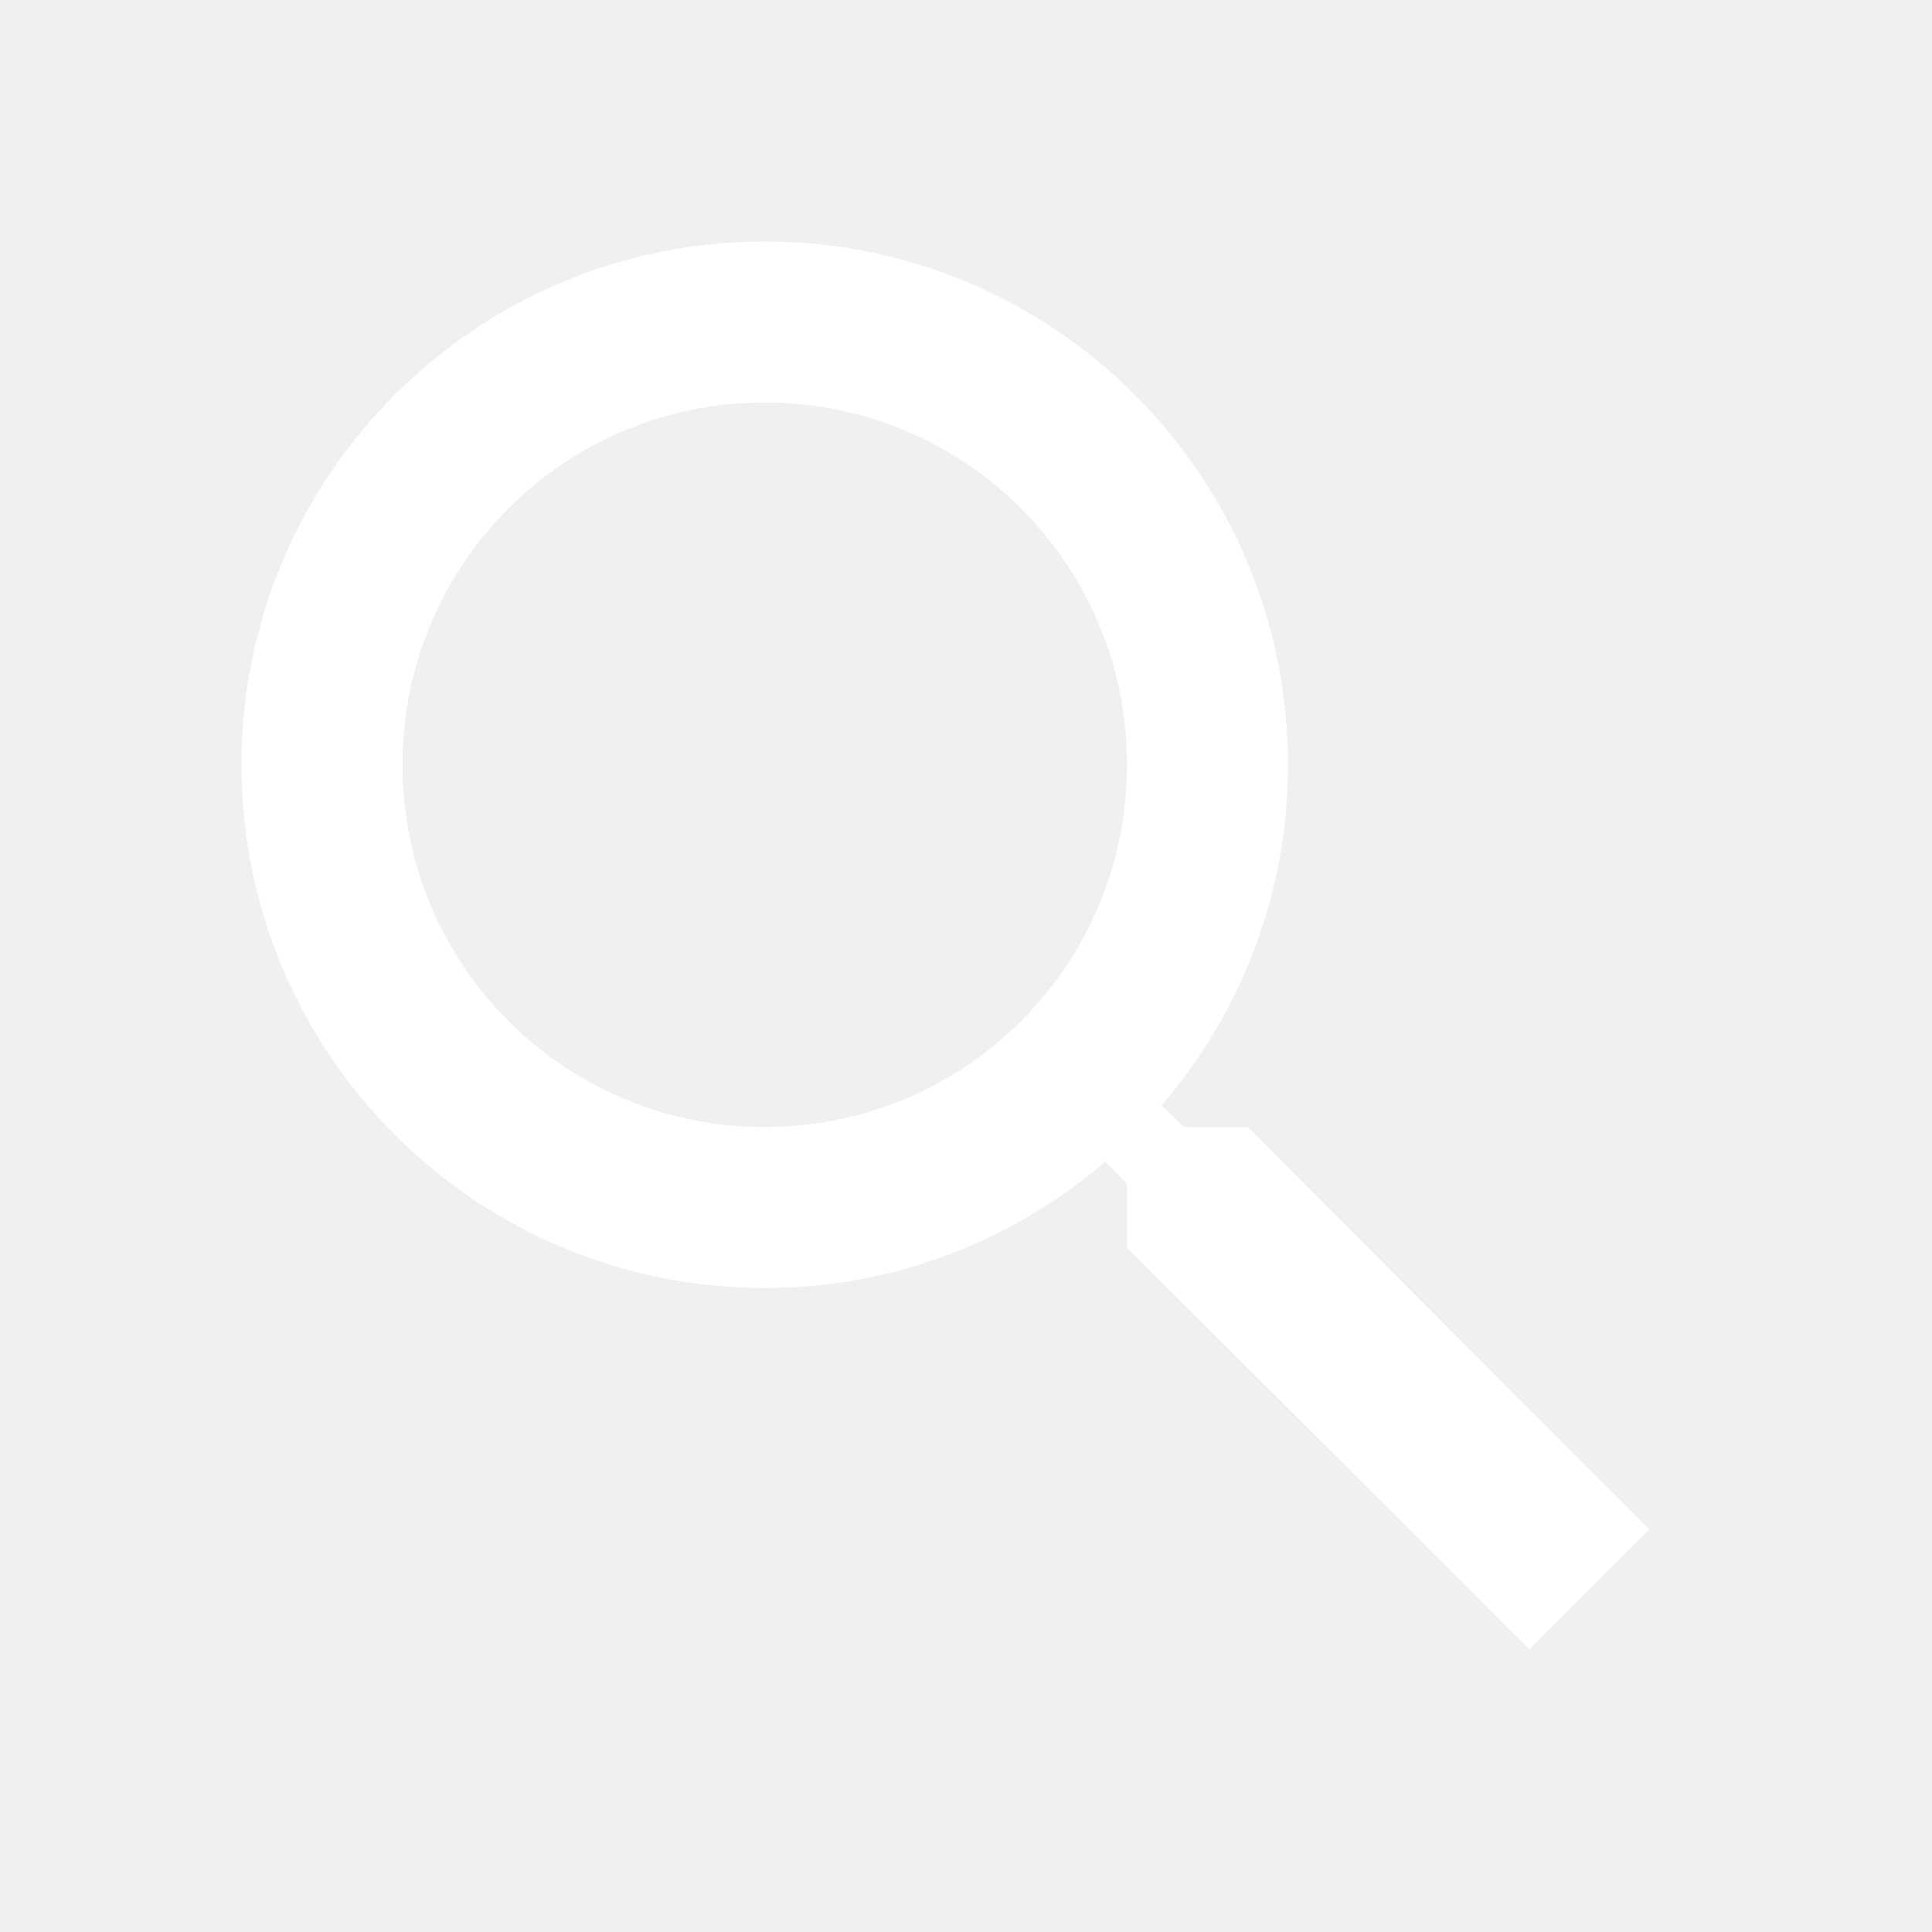
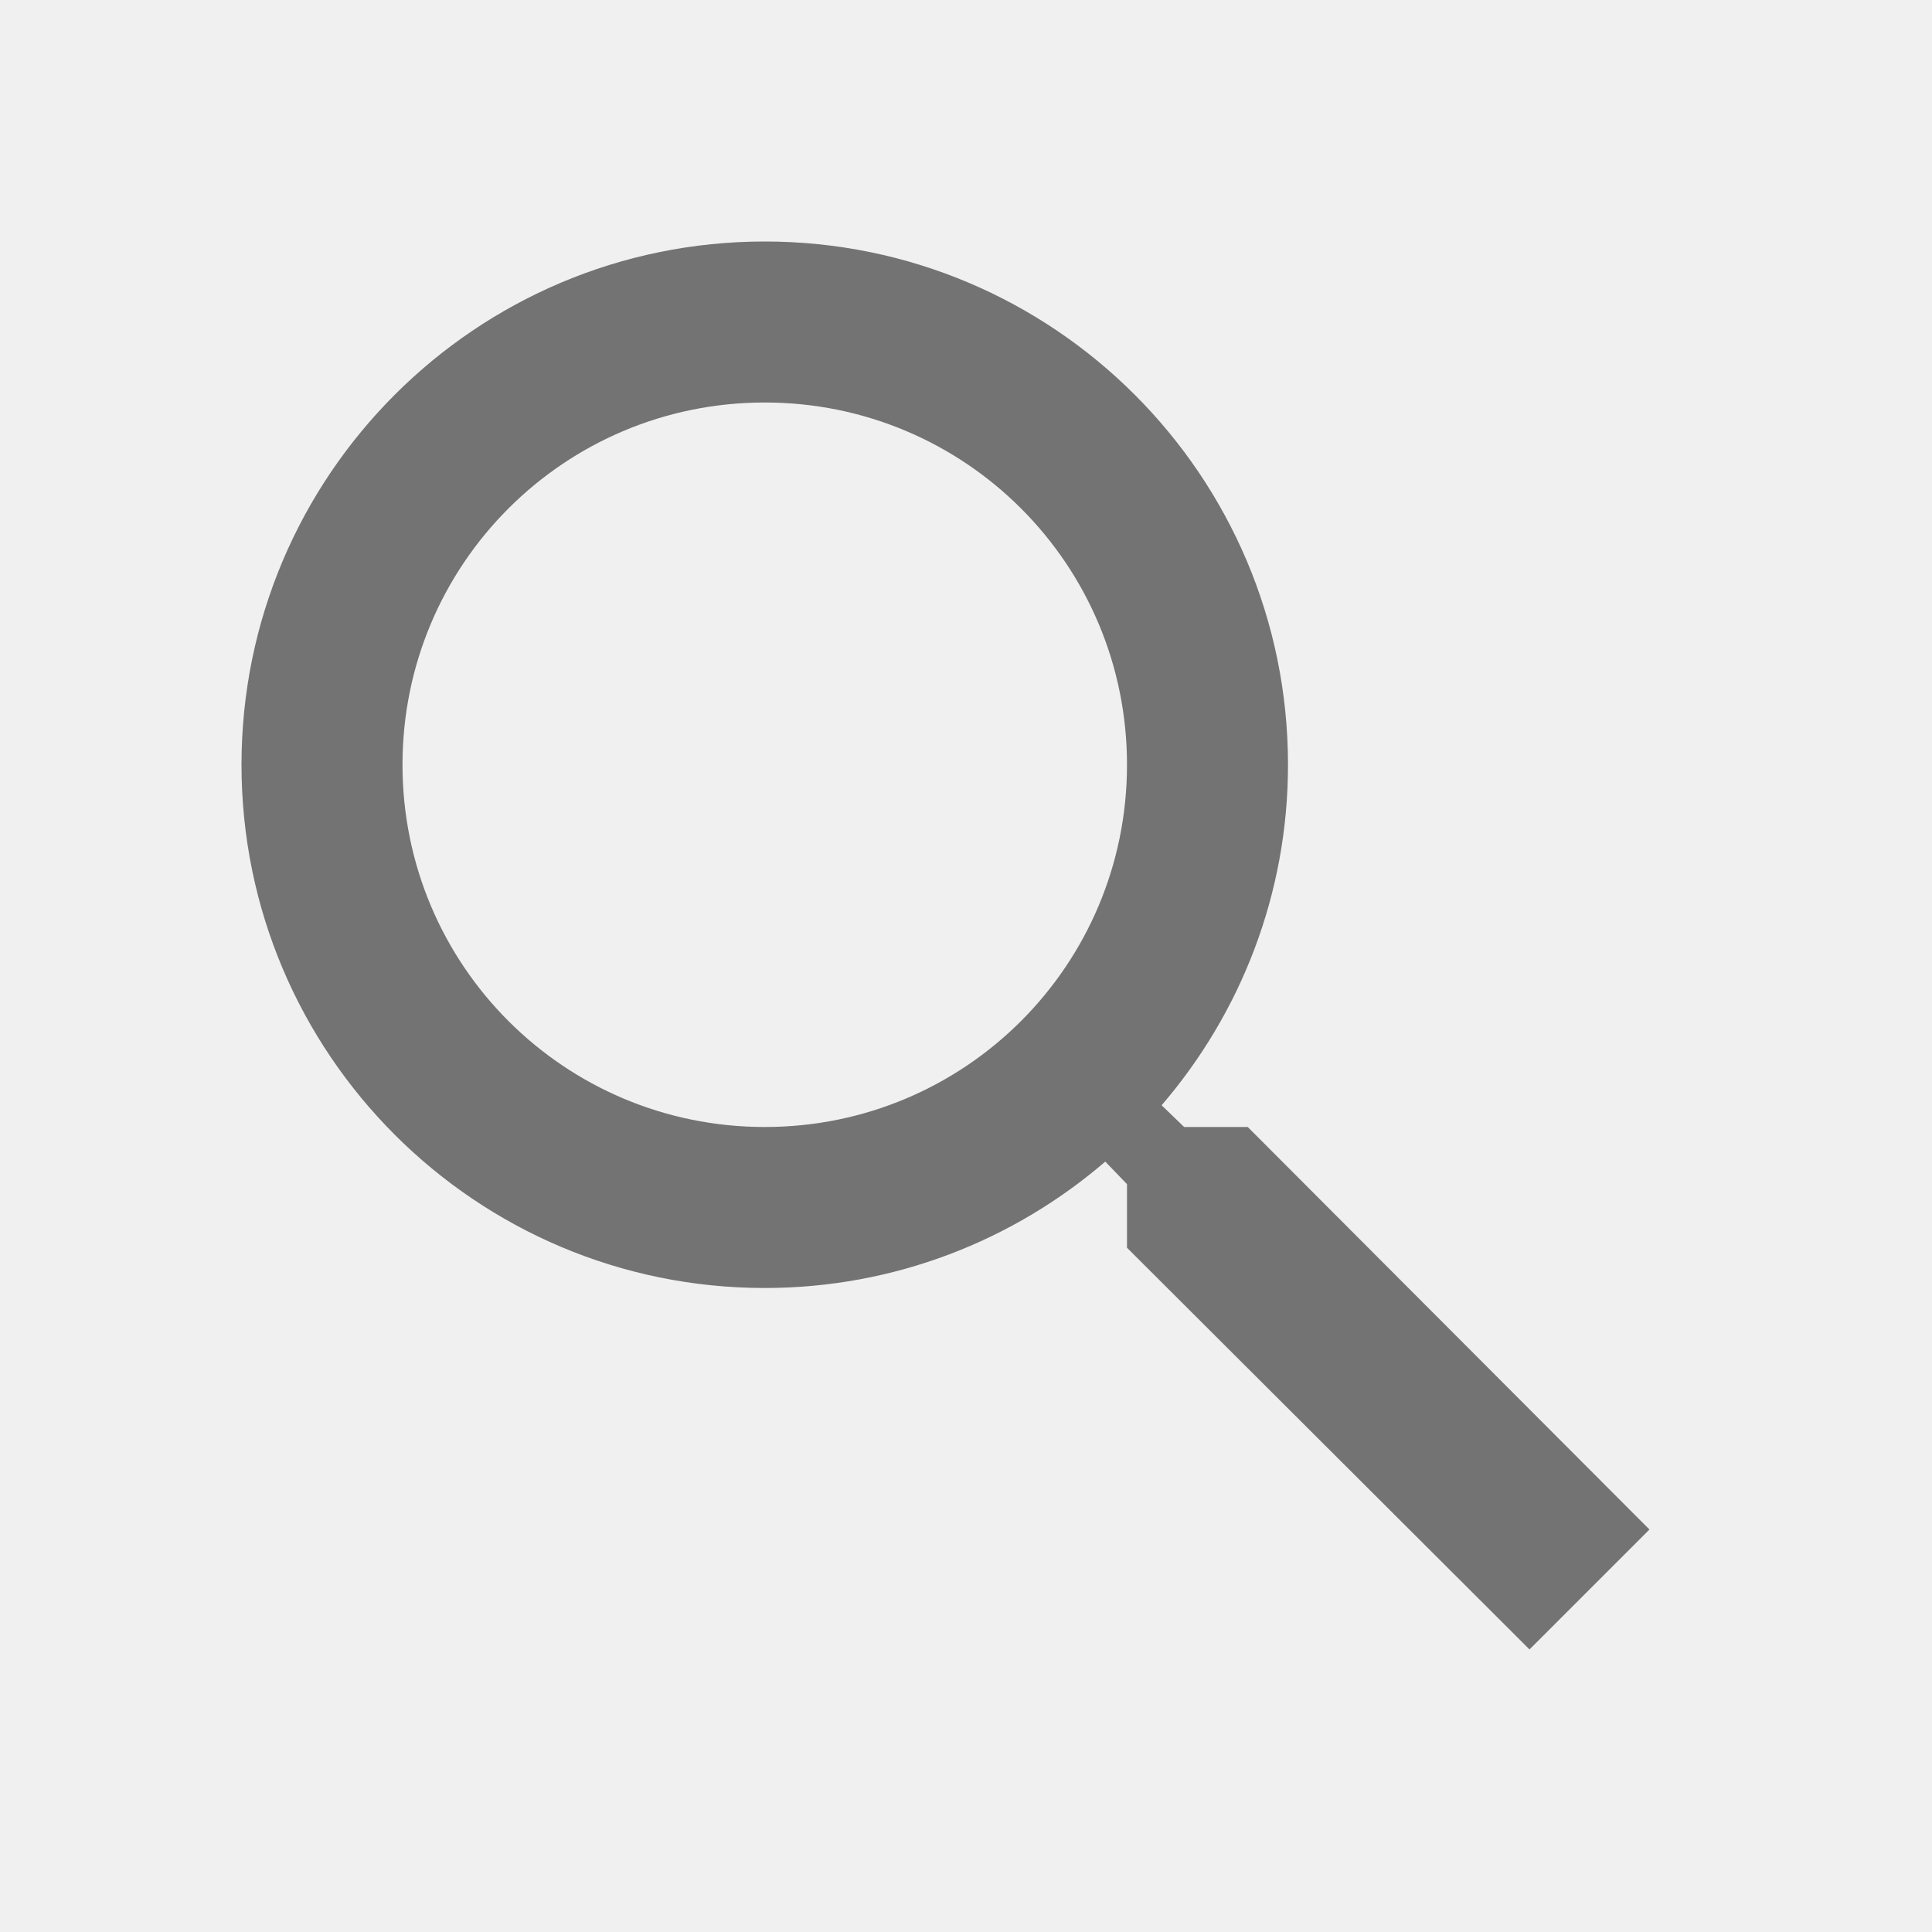
- <svg xmlns="http://www.w3.org/2000/svg" height="24" viewBox="0 0 24 24" width="24" fill="#fff">
-   <path d="M15.5 14h-.79l-.28-.27A6.471 6.471 0 0 0 16 9.5 6.5 6.5 0 1 0 9.5 16c1.61 0 3.09-.59 4.23-1.57l.27.28v.79l5 4.99L20.49 19l-4.99-5zm-6 0C7.01 14 5 11.99 5 9.5S7.01 5 9.5 5 14 7.01 14 9.5 11.99 14 9.5 14z" />
+ <svg xmlns="http://www.w3.org/2000/svg" fill="#737373" height="24" viewBox="0 0 24 24" width="24">
+   <path d="M15.5 14h-.79l-.28-.27C15.41 12.59 16 11.11 16 9.5 16 5.91 13.09 3 9.5 3S3 5.91 3 9.5 5.91 16 9.5 16c1.61 0 3.09-.59 4.23-1.57l.27.28v.79l5 4.99L20.49 19l-4.99-5zm-6 0C7.01 14 5 11.99 5 9.5S7.01 5 9.5 5 14 7.01 14 9.5 11.99 14 9.5 14z" />
  <path d="M0 0h24v24H0z" fill="none" />
</svg>
